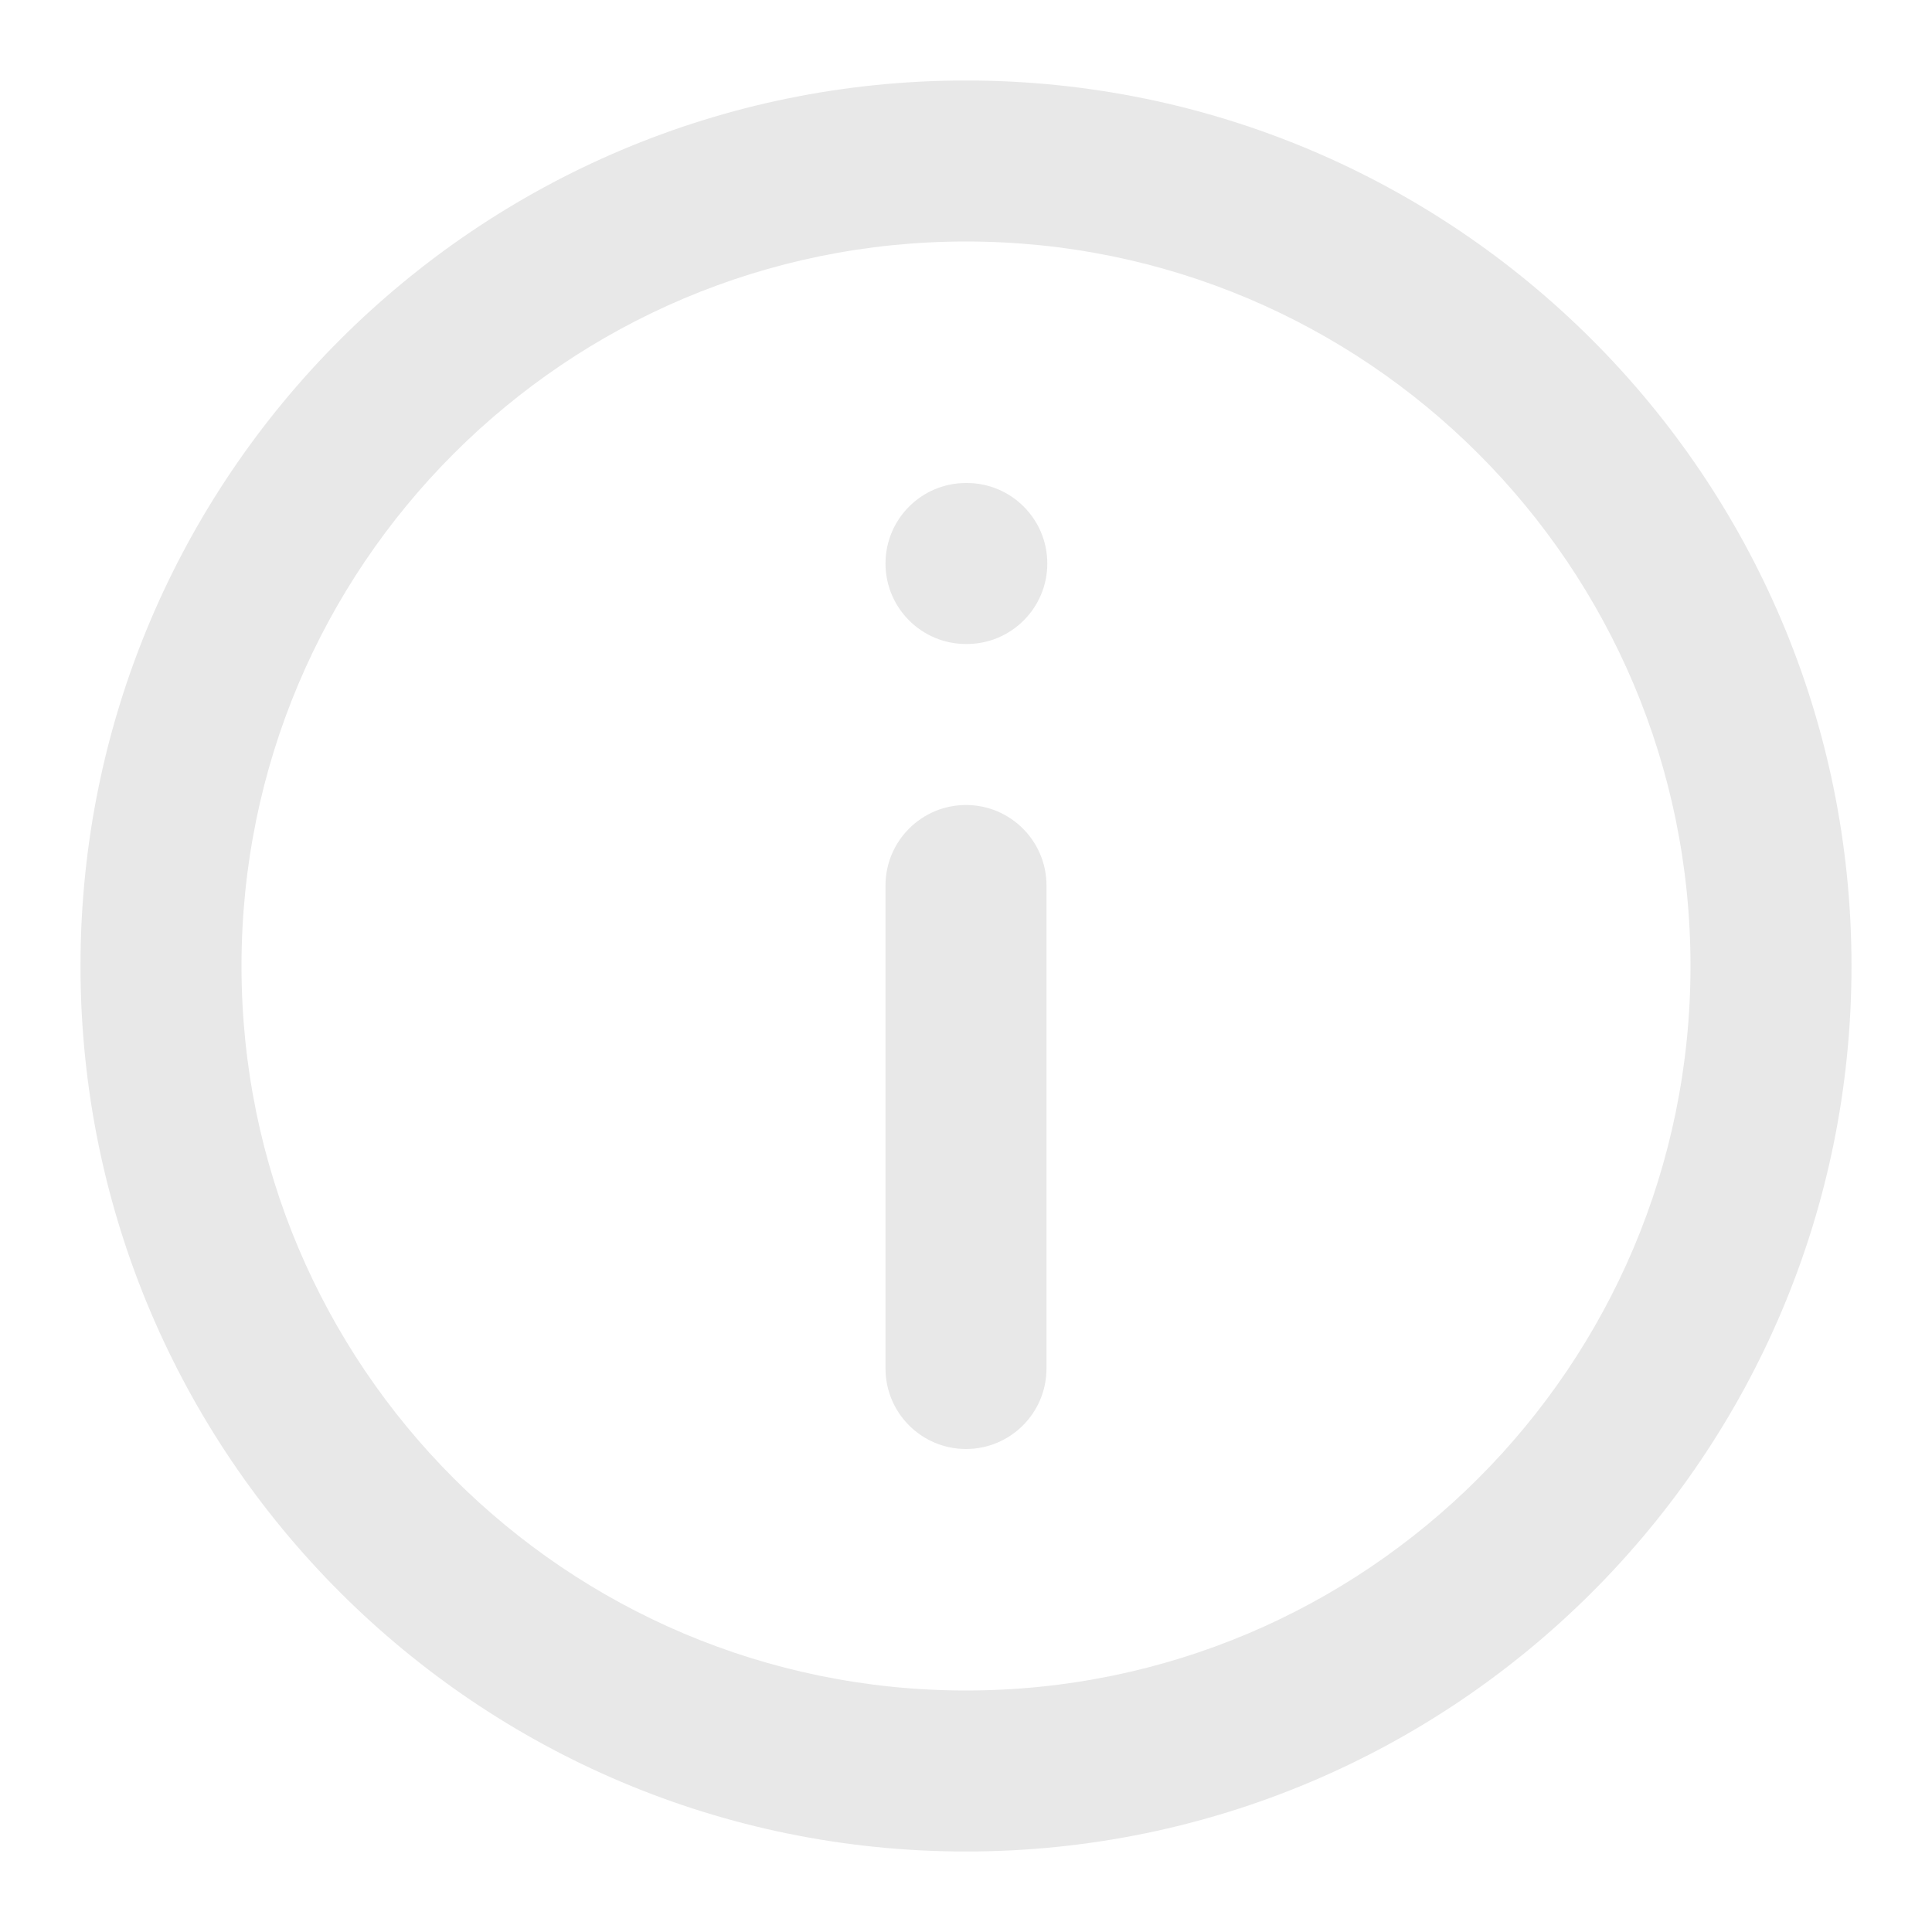
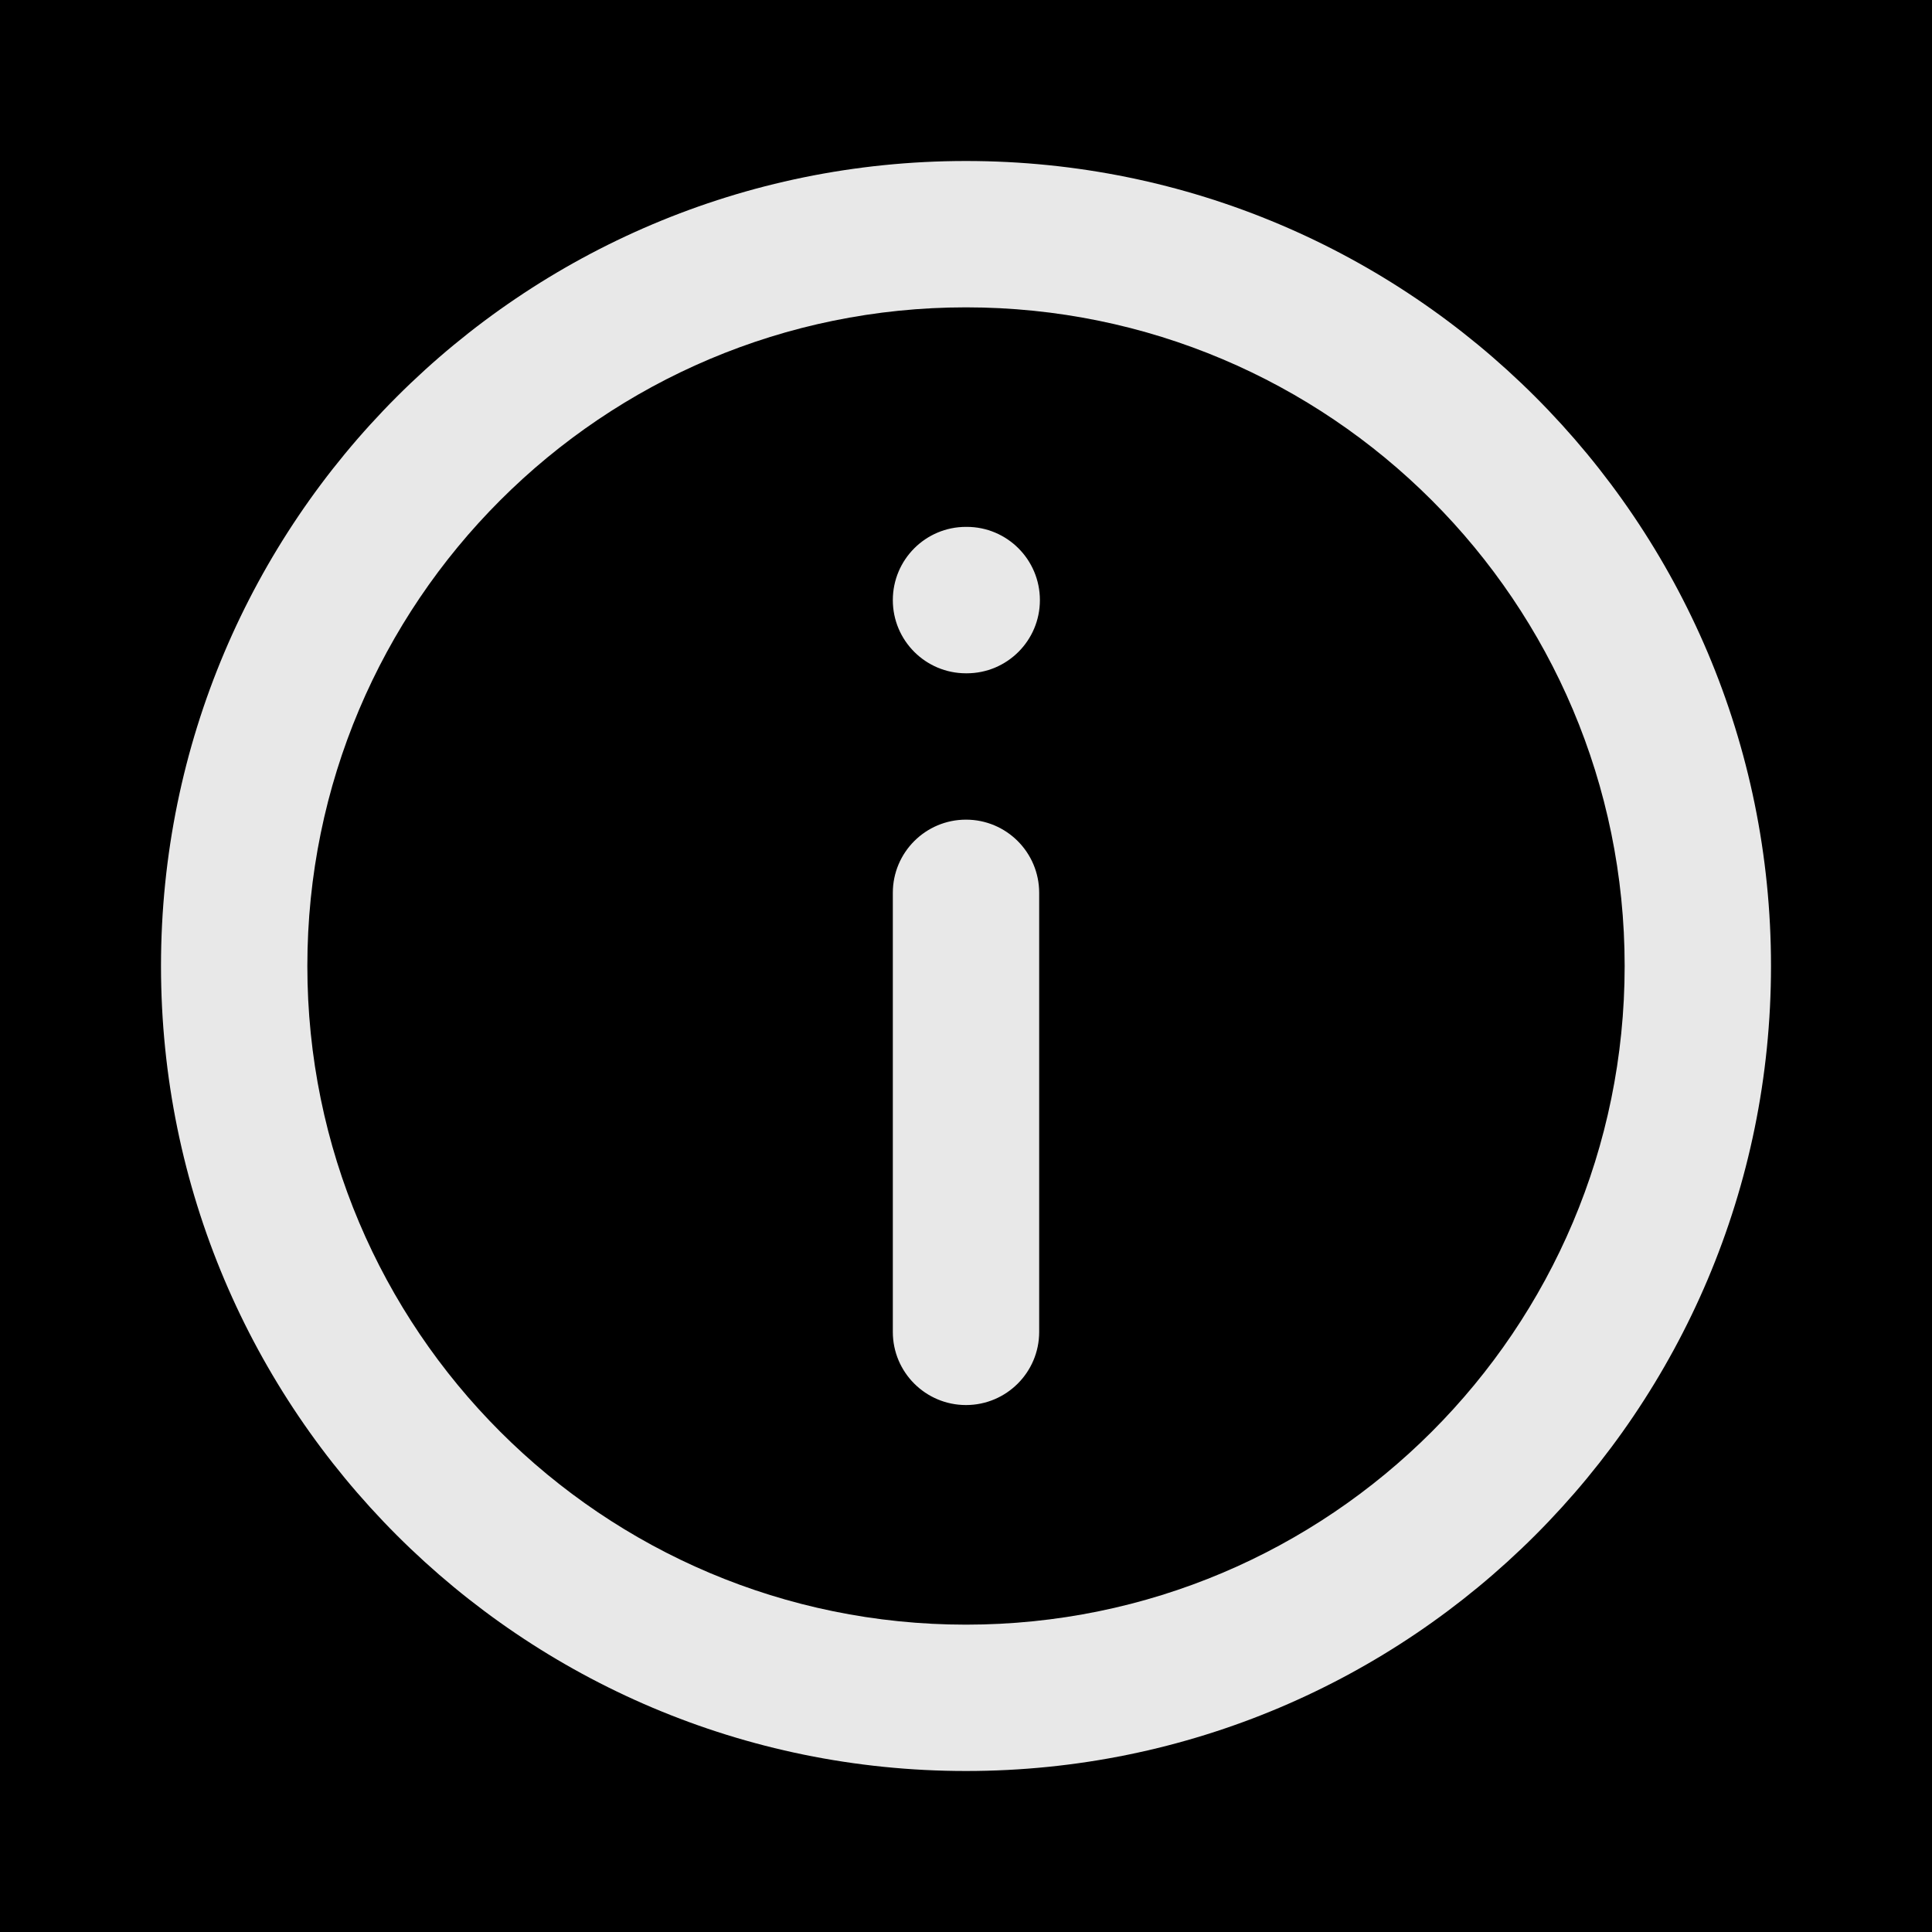
<svg xmlns="http://www.w3.org/2000/svg" width="24" height="24" viewBox="0 0 24 24" fill="none">
-   <path fill-rule="evenodd" clip-rule="evenodd" d="M12 3C7.029 3 3 7.029 3 12C3 16.971 7.029 21 12 21C16.971 21 21 16.971 21 12C21 7.029 16.971 3 12 3ZM1 12C1 5.925 5.925 1 12 1C18.075 1 23 5.925 23 12C23 18.075 18.075 23 12 23C5.925 23 1 18.075 1 12ZM11 7C11 6.448 11.448 6 12 6H12.01C12.562 6 13.01 6.448 13.01 7C13.01 7.552 12.562 8 12.01 8H12C11.448 8 11 7.552 11 7ZM12 10C12.552 10 13 10.448 13 11V17C13 17.552 12.552 18 12 18C11.448 18 11 17.552 11 17V11C11 10.448 11.448 10 12 10Z" fill="#E8E8E8" />
+   <rect width="24" height="24" fill="black" />
+   <path fill-rule="evenodd" clip-rule="evenodd" d="M12 3.818C7.481 3.818 3.818 7.481 3.818 12C3.818 16.519 7.481 20.182 12 20.182C16.519 20.182 20.182 16.519 20.182 12C20.182 7.481 16.519 3.818 12 3.818ZM2 12C2 6.477 6.477 2 12 2C17.523 2 22 6.477 22 12C22 17.523 17.523 22 12 22C6.477 22 2 17.523 2 12ZM11.091 7.455C11.091 6.952 11.498 6.545 12 6.545H12.009C12.511 6.545 12.918 6.952 12.918 7.455C12.918 7.957 12.511 8.364 12.009 8.364H12C11.498 8.364 11.091 7.957 11.091 7.455ZM12 10.182C12.502 10.182 12.909 10.589 12.909 11.091V16.546C12.909 17.047 12.502 17.454 12 17.454C11.498 17.454 11.091 17.047 11.091 16.546V11.091C11.091 10.589 11.498 10.182 12 10.182Z" fill="#E8E8E8" />
</svg>
